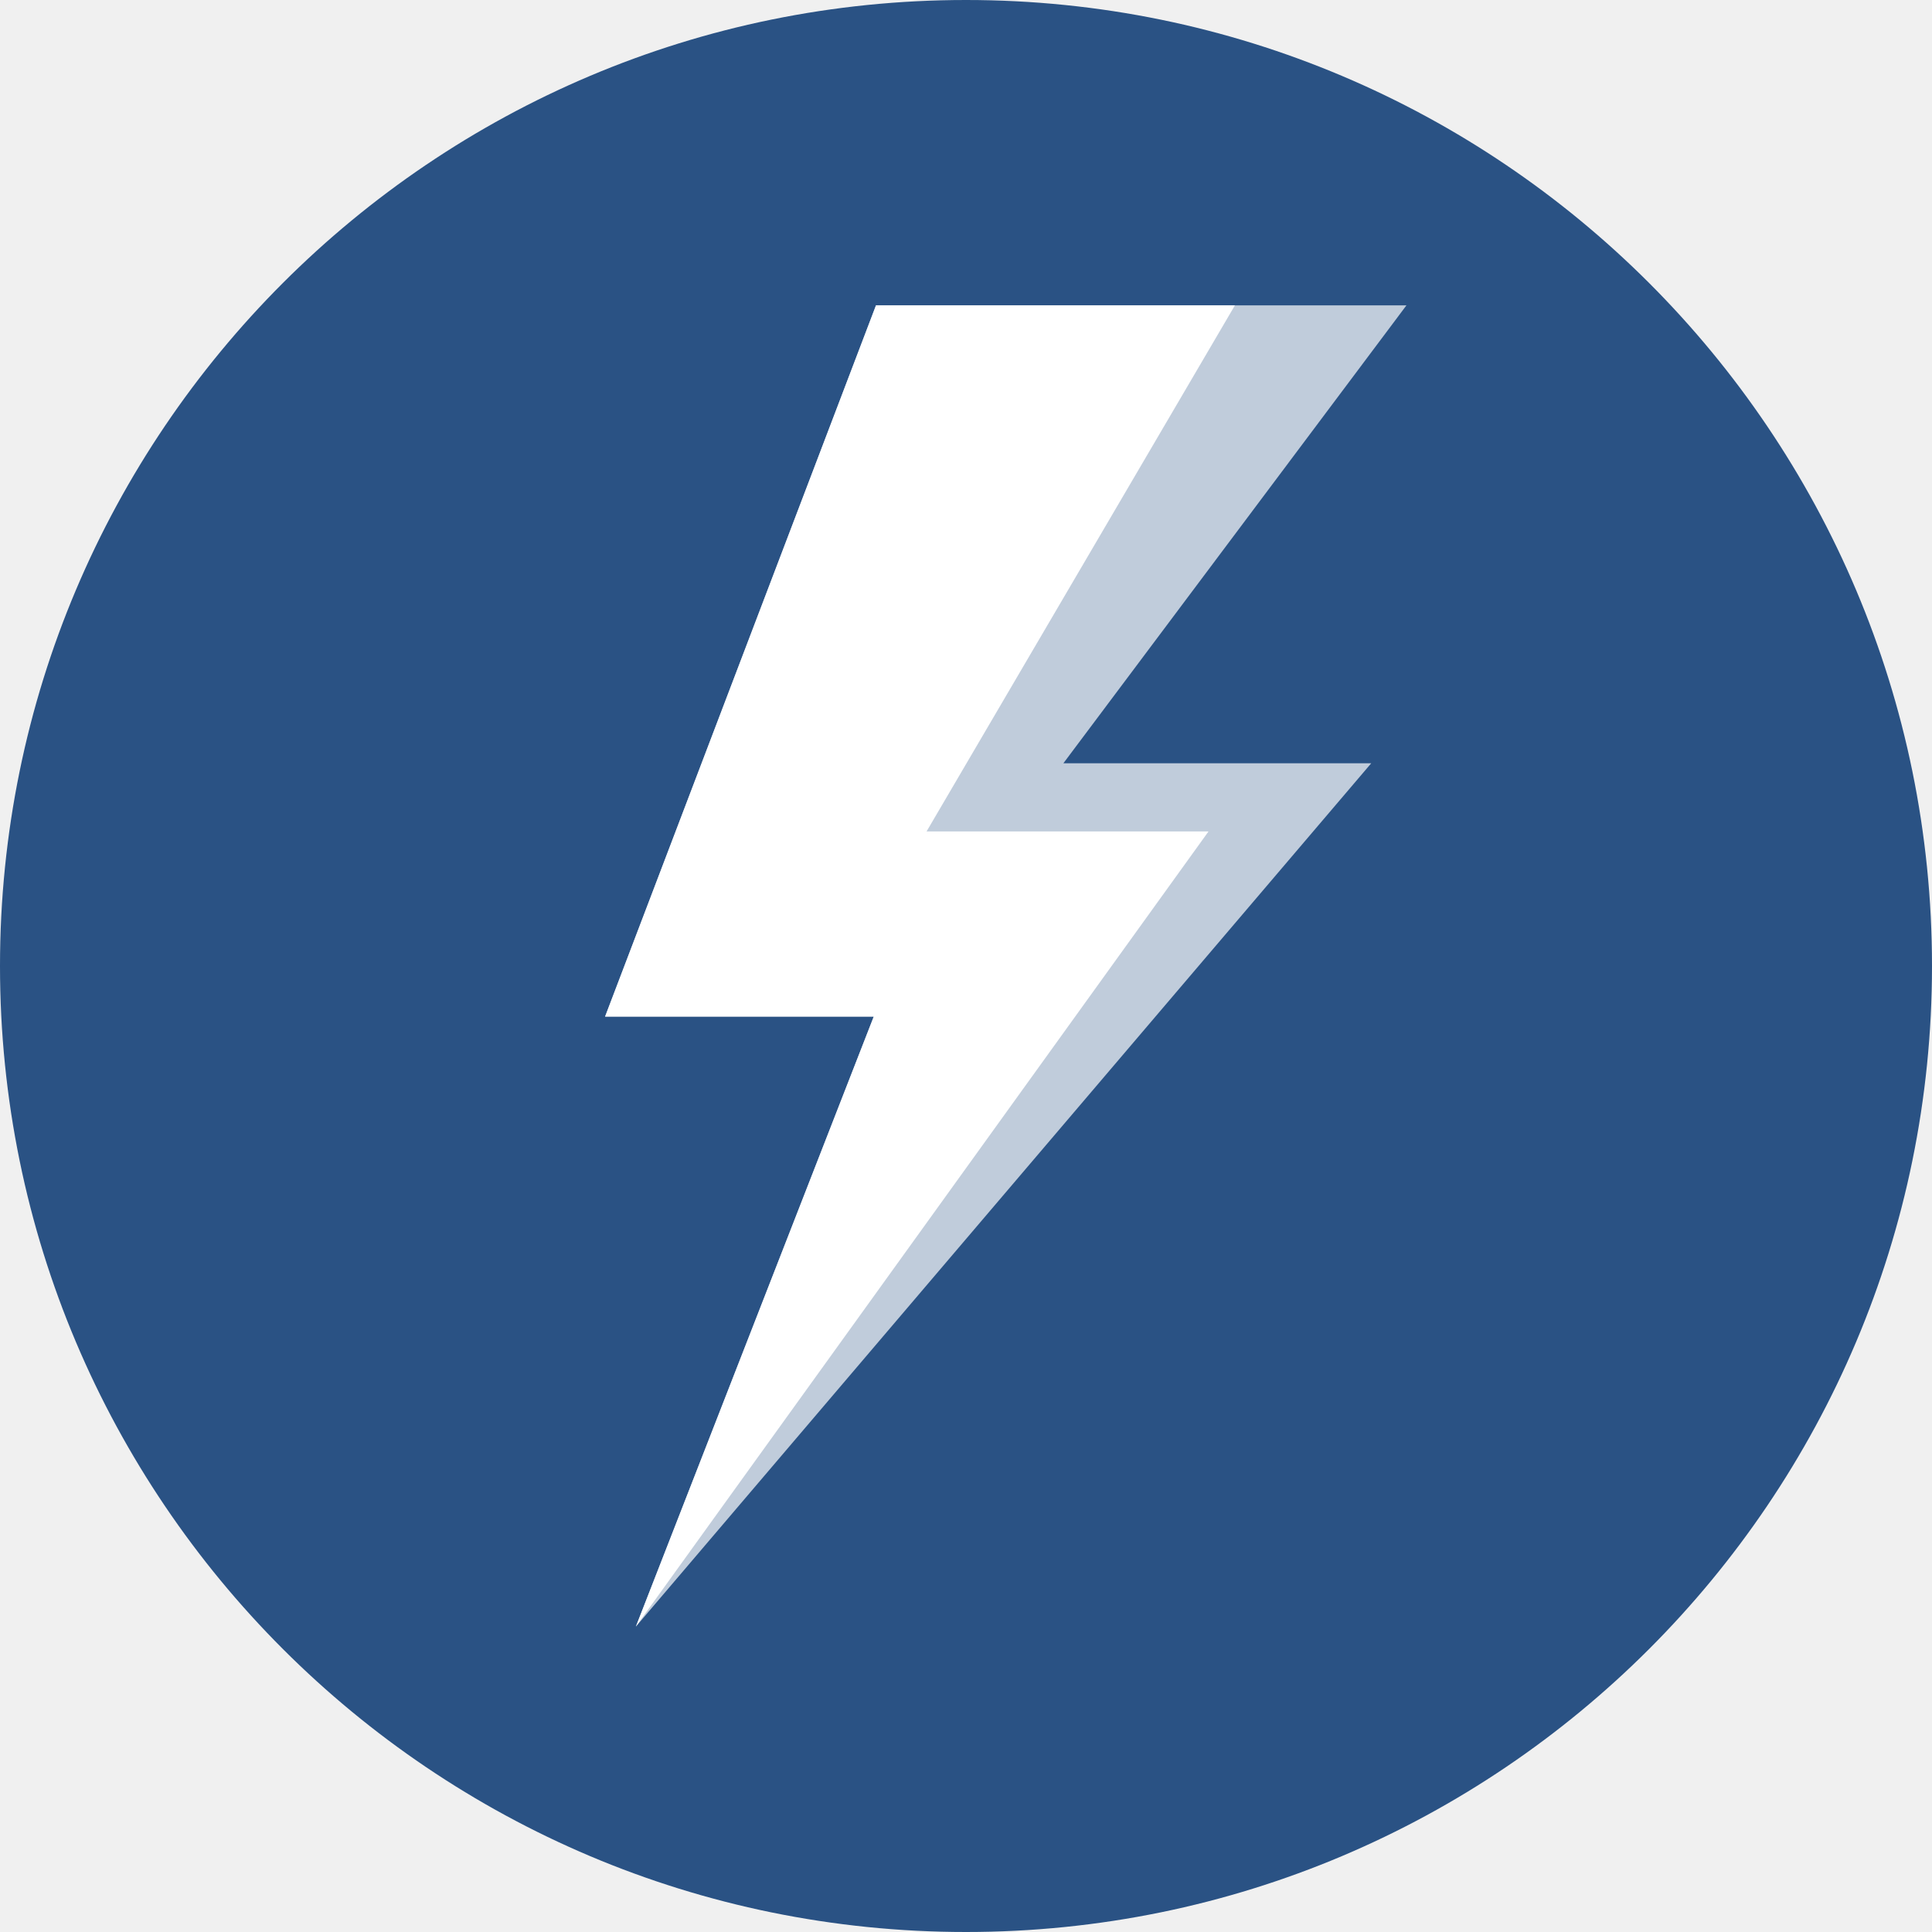
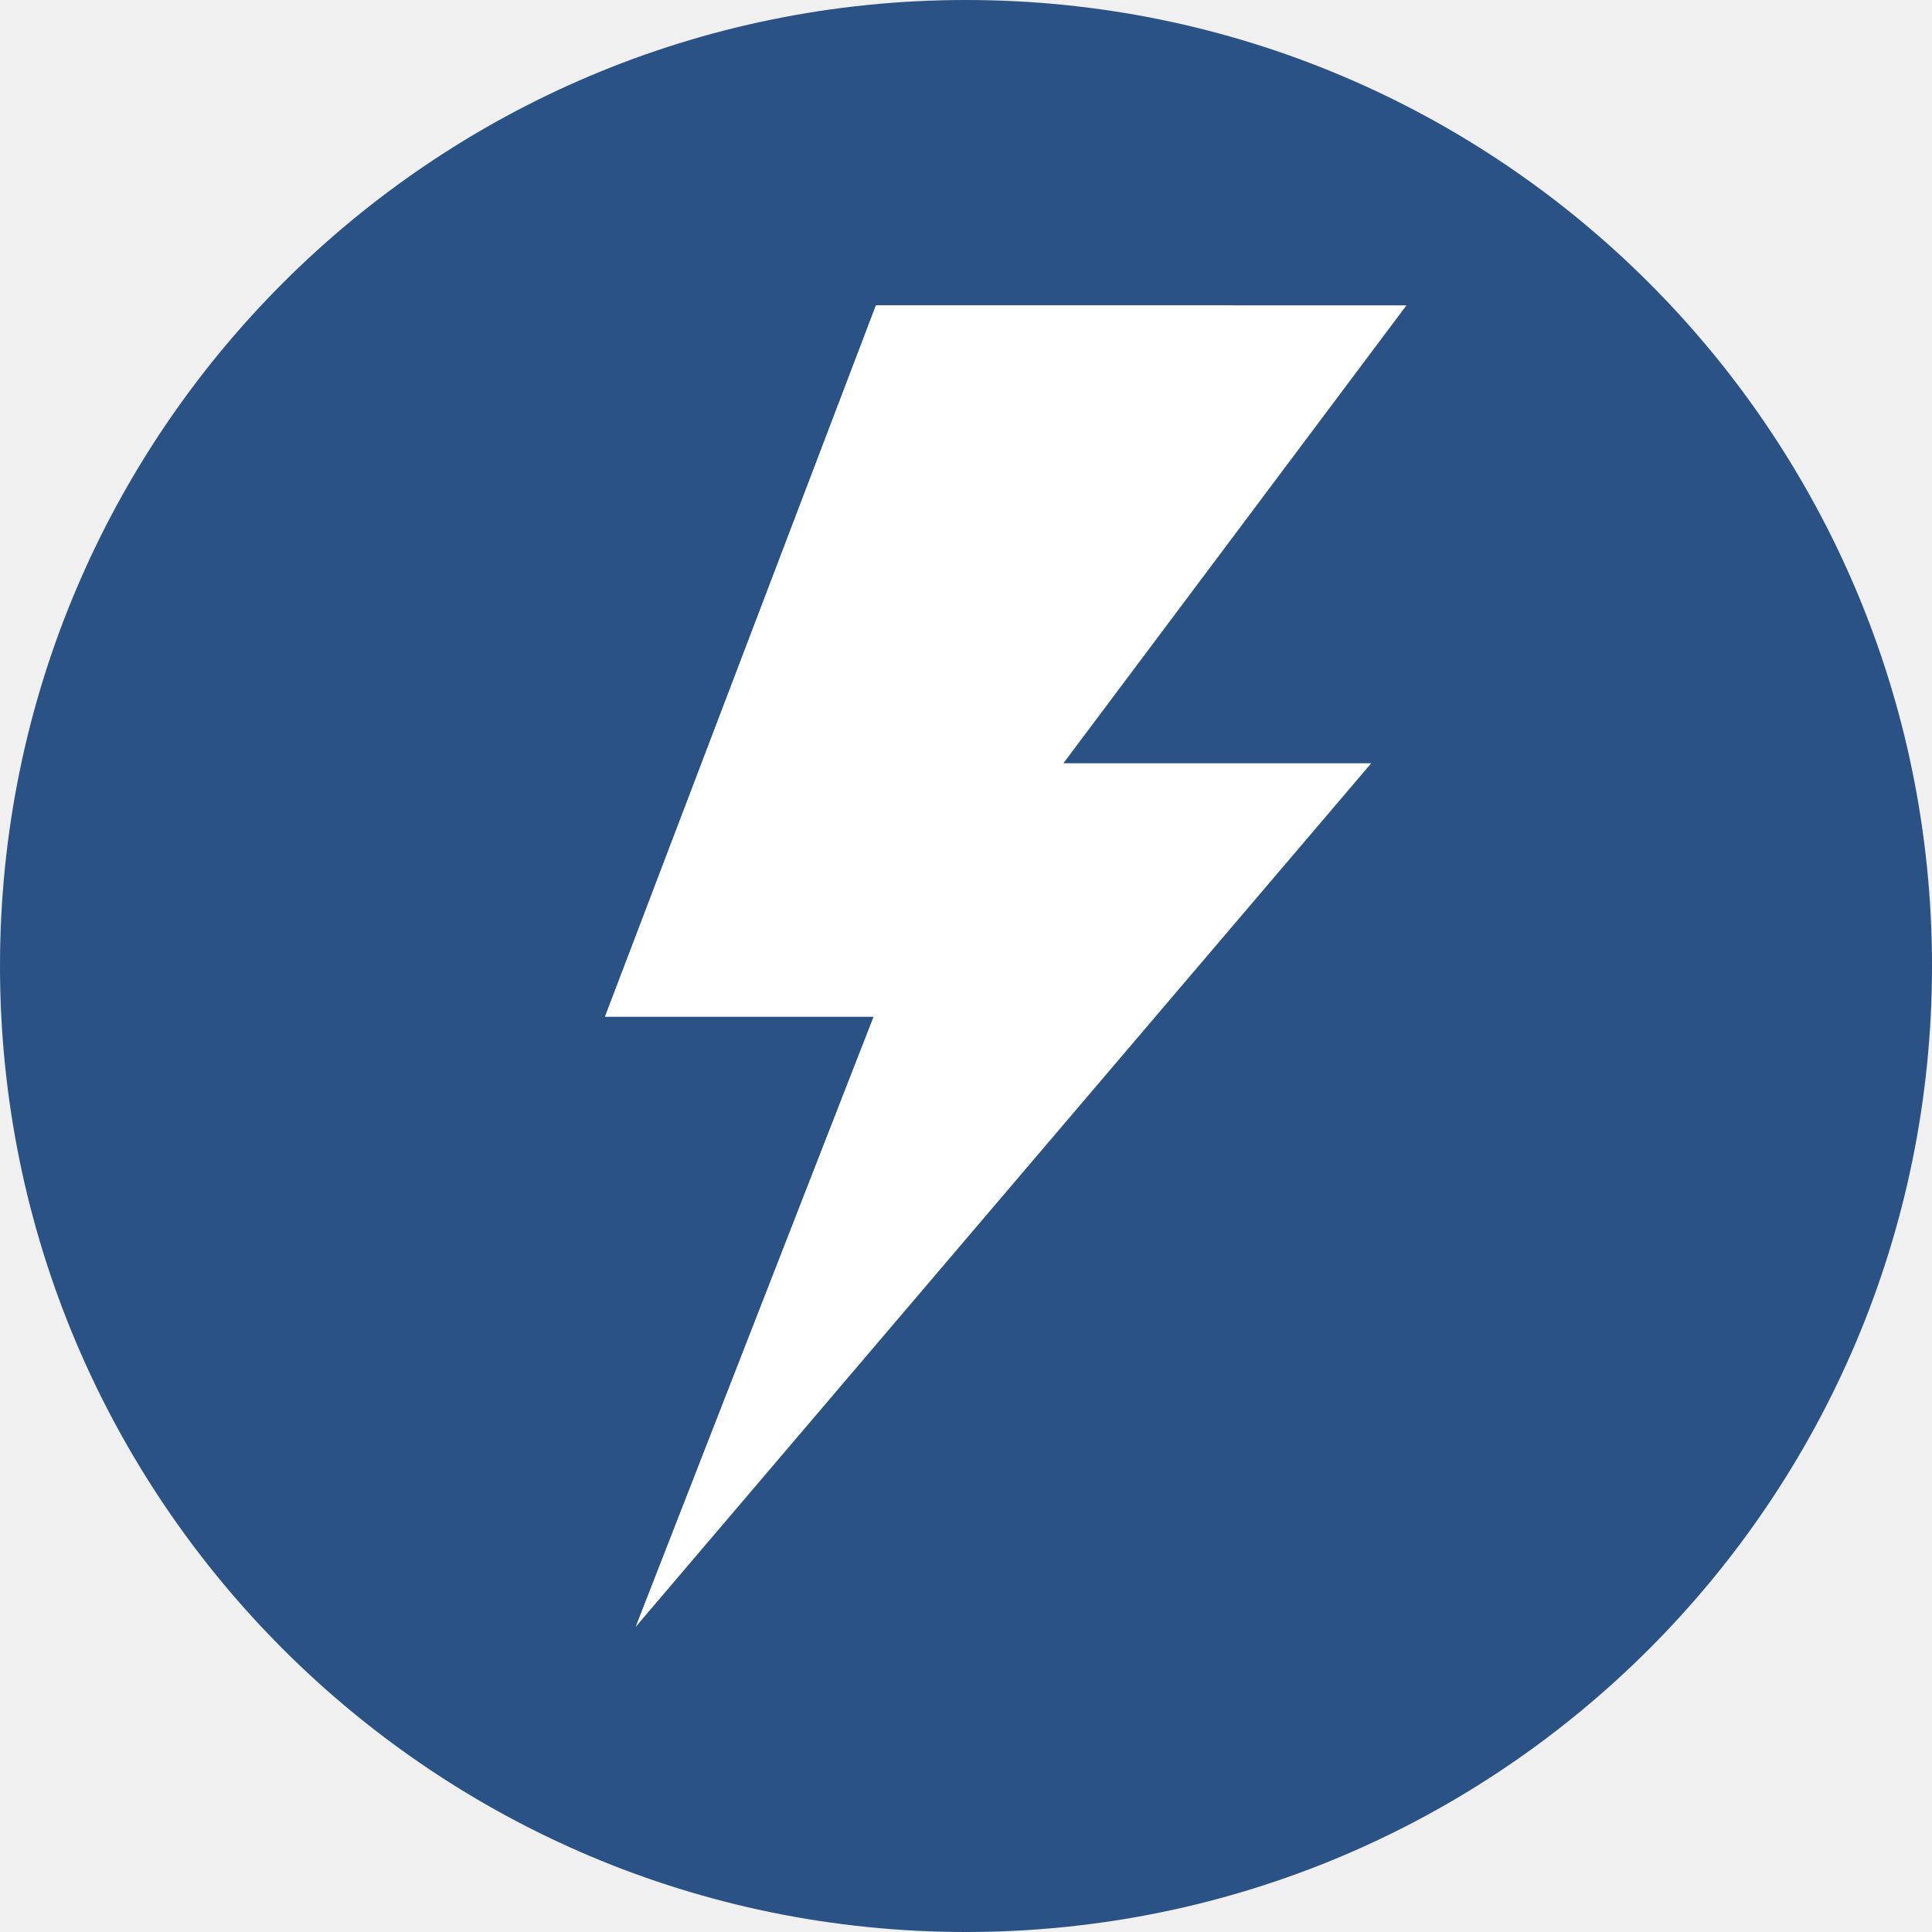
<svg xmlns="http://www.w3.org/2000/svg" width="32" height="32" viewBox="0 0 32 32">
  <g fill="none">
    <circle cx="16" cy="16" r="16" fill="#2A5284" />
    <g fill="#FFF">
-       <path fill-opacity=".704" d="M20.272 5.058h3.023l-5.682 7.584h5.099l-12.18 14.3 3.94-10.104h-4.45l4.487-11.78z" />
+       <path fillOpacity=".704" d="M20.272 5.058h3.023l-5.682 7.584h5.099l-12.18 14.3 3.94-10.104h-4.45l4.487-11.78z" />
      <path d="M20.272 5.058h.182l-5.107 8.713h4.67l-9.485 13.17 3.94-10.103h-4.45l4.487-11.78z" />
    </g>
  </g>
</svg>
